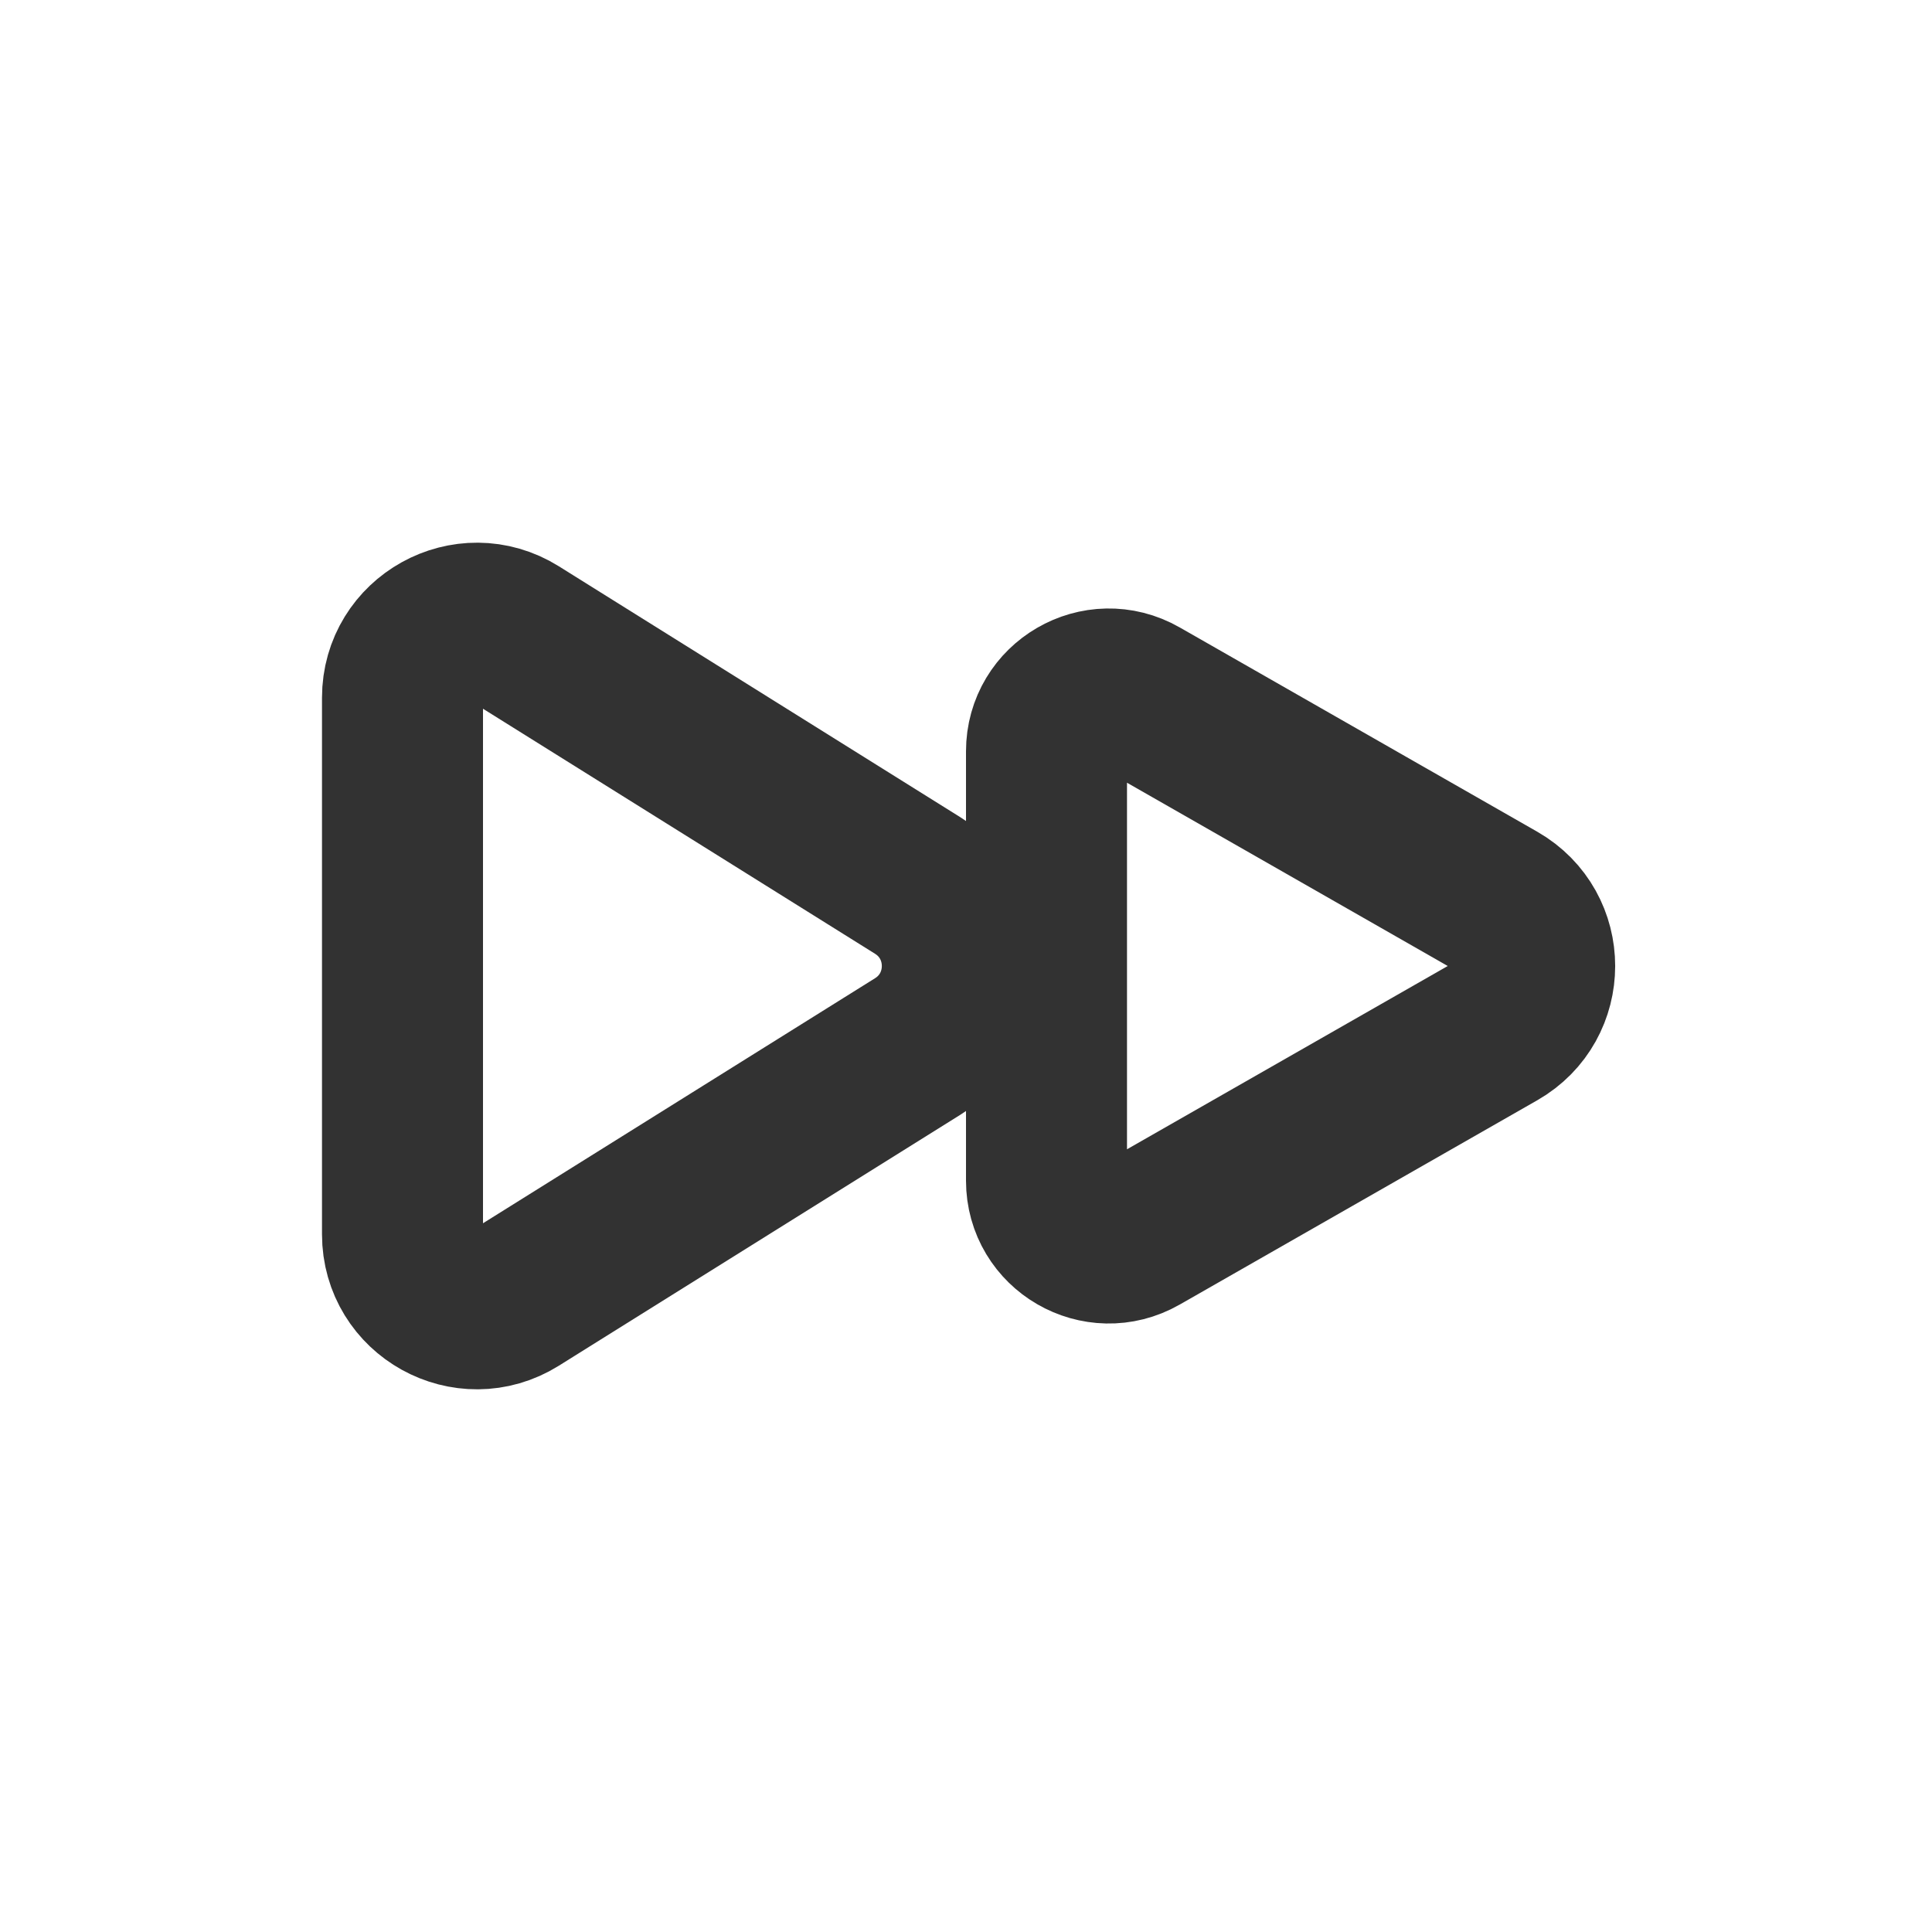
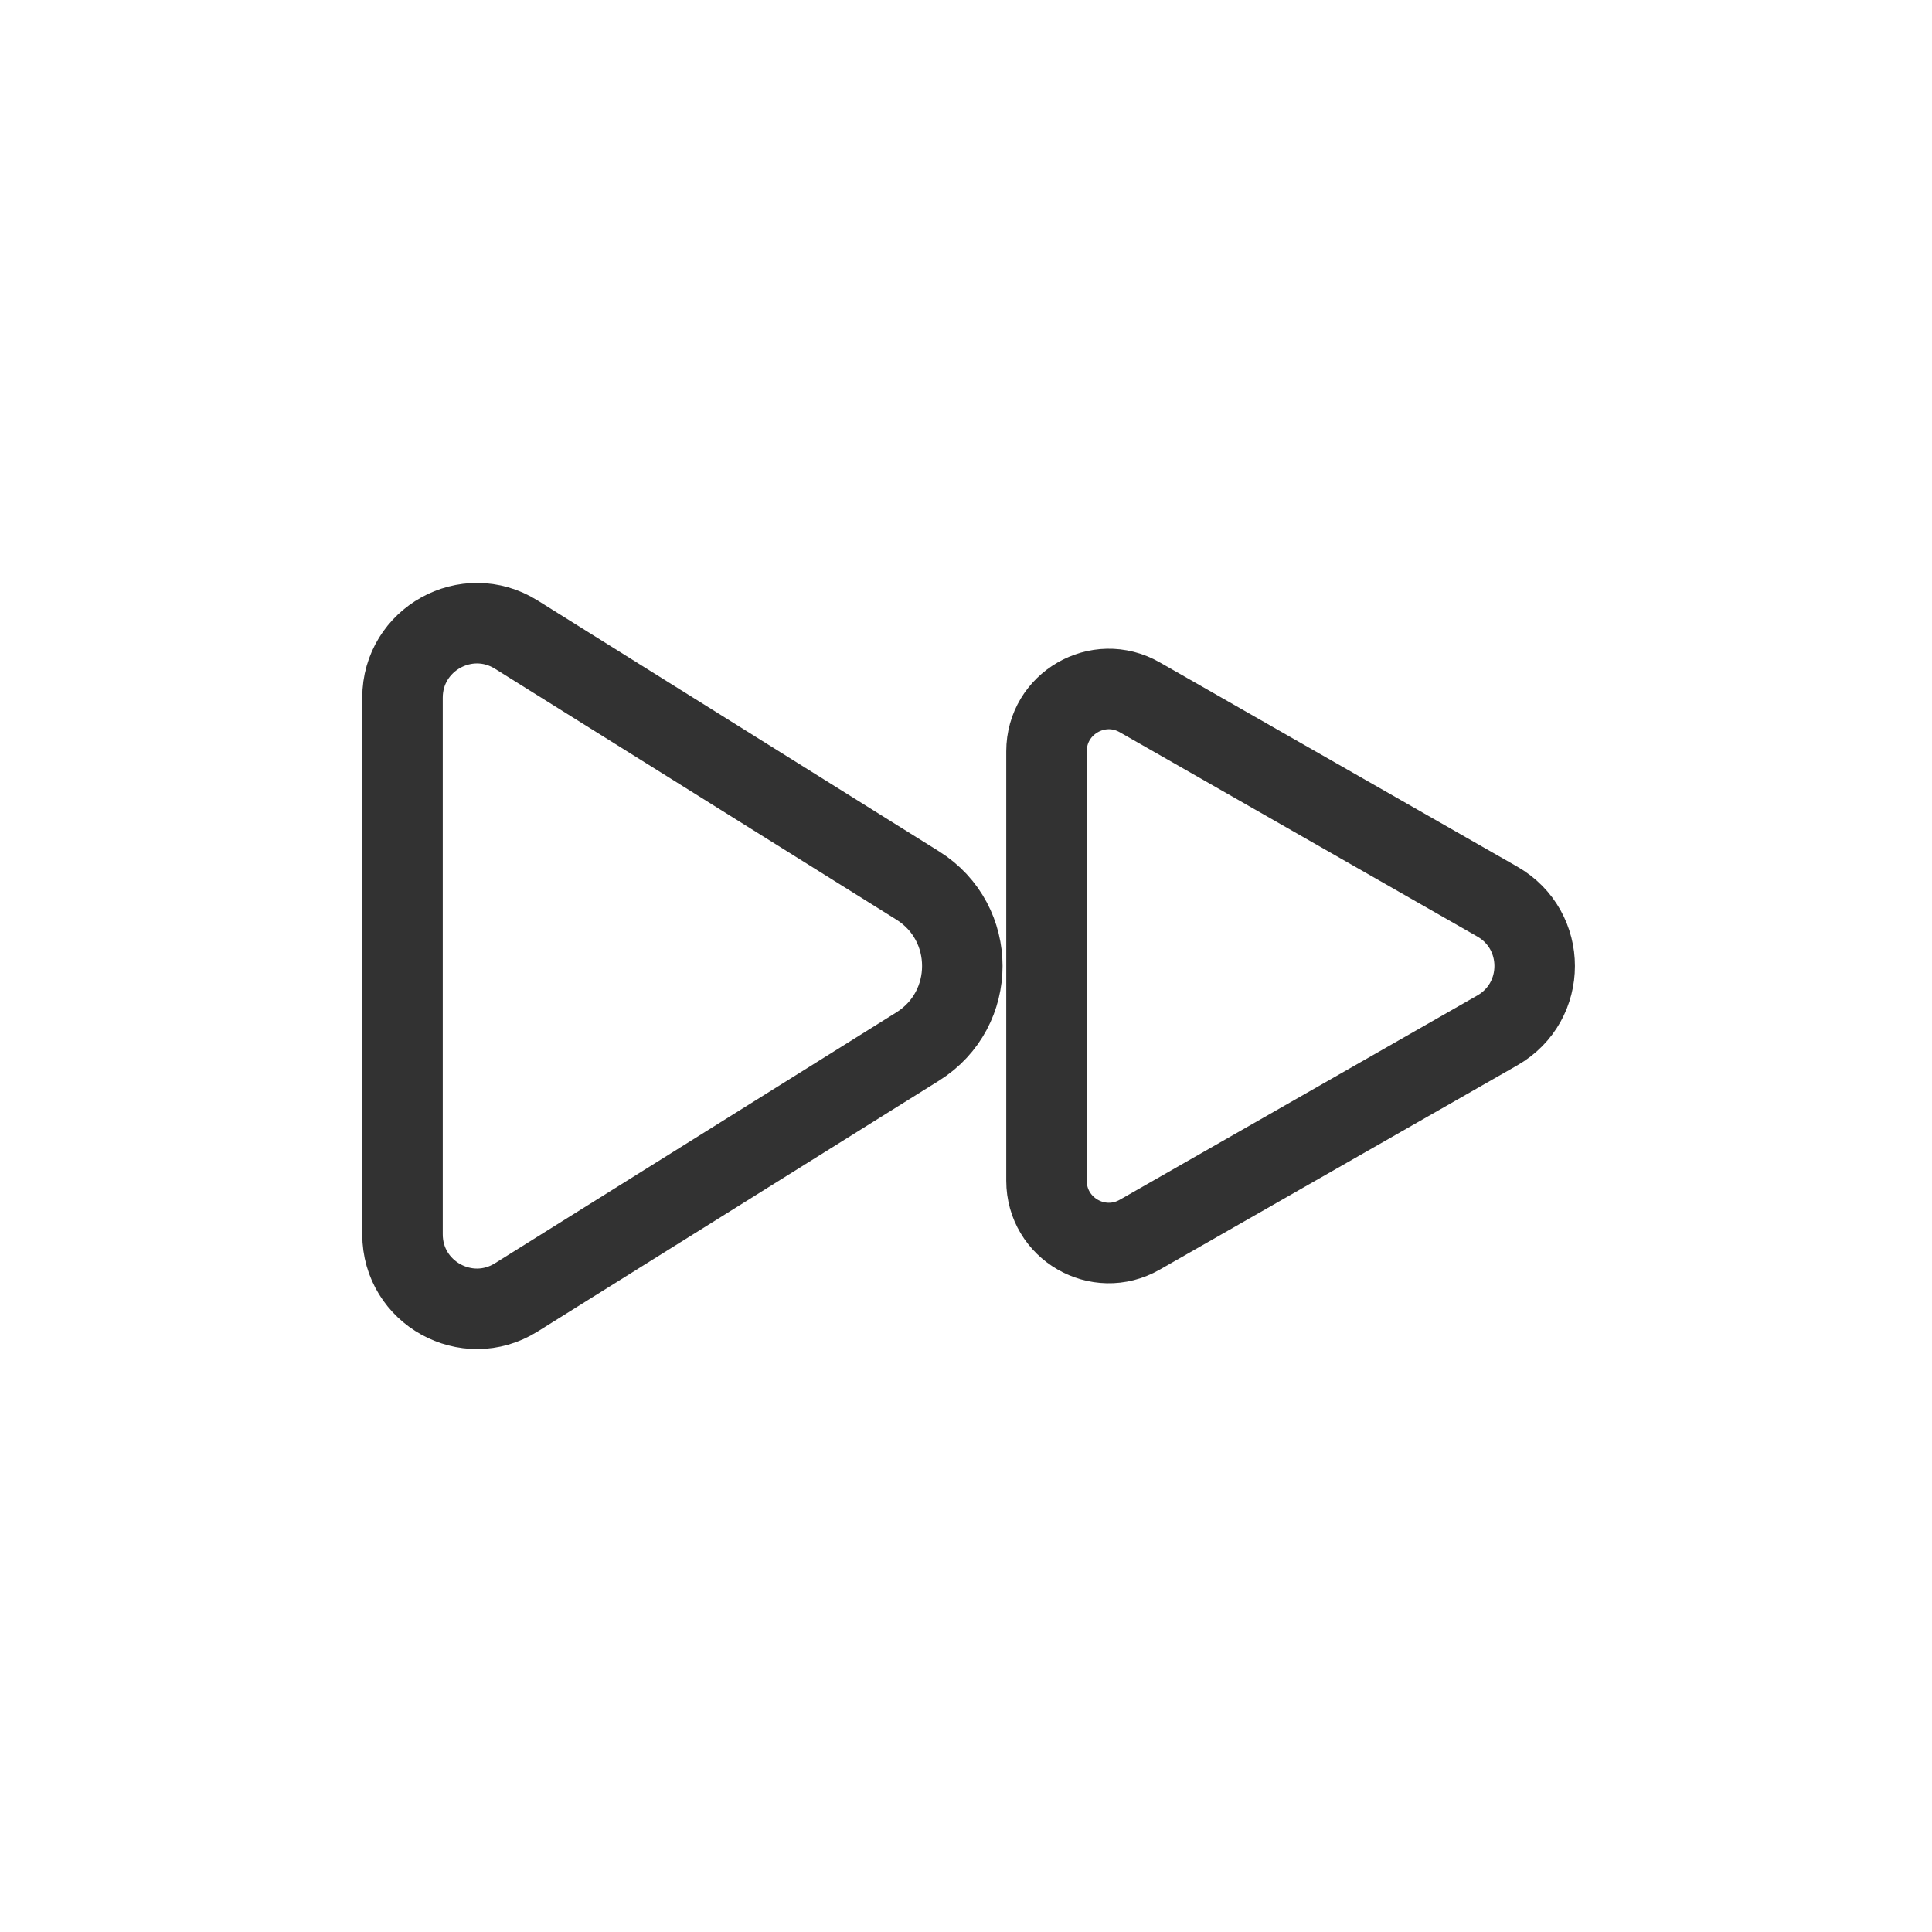
<svg xmlns="http://www.w3.org/2000/svg" width="800px" height="800px" viewBox="0 0 24 24" fill="none">
-   <path d="M14.4 8.8L14.158 8.662C13.642 8.367 13 8.739 13 9.333L13 14.667C13 15.261 13.642 15.633 14.158 15.338L14.4 15.2L18.6 12.8C19.219 12.446 19.219 11.554 18.6 11.2L14.4 8.8Z" stroke="#323232" stroke-width="2" stroke-linecap="round" stroke-linejoin="round" />
-   <path d="M6.6 8L6.413 7.883C5.798 7.499 5 7.941 5 8.667L5 15.333C5 16.059 5.798 16.501 6.413 16.117L6.6 16L11.4 13C12.139 12.538 12.139 11.462 11.4 11L6.6 8Z" stroke="#323232" stroke-width="2" stroke-linecap="round" stroke-linejoin="round" />
+   <path d="M14.4 8.8L14.158 8.662C13.642 8.367 13 8.739 13 9.333L13 14.667C13 15.261 13.642 15.633 14.158 15.338L14.4 15.2L18.6 12.8C19.219 12.446 19.219 11.554 18.6 11.2L14.4 8.8Z" stroke="#323232" strokeWidth="2" strokeLinecap="round" strokeLinejoin="round" />
+   <path d="M6.6 8L6.413 7.883C5.798 7.499 5 7.941 5 8.667L5 15.333C5 16.059 5.798 16.501 6.413 16.117L6.6 16L11.4 13C12.139 12.538 12.139 11.462 11.4 11L6.6 8Z" stroke="#323232" strokeWidth="2" strokeLinecap="round" strokeLinejoin="round" />
</svg>
